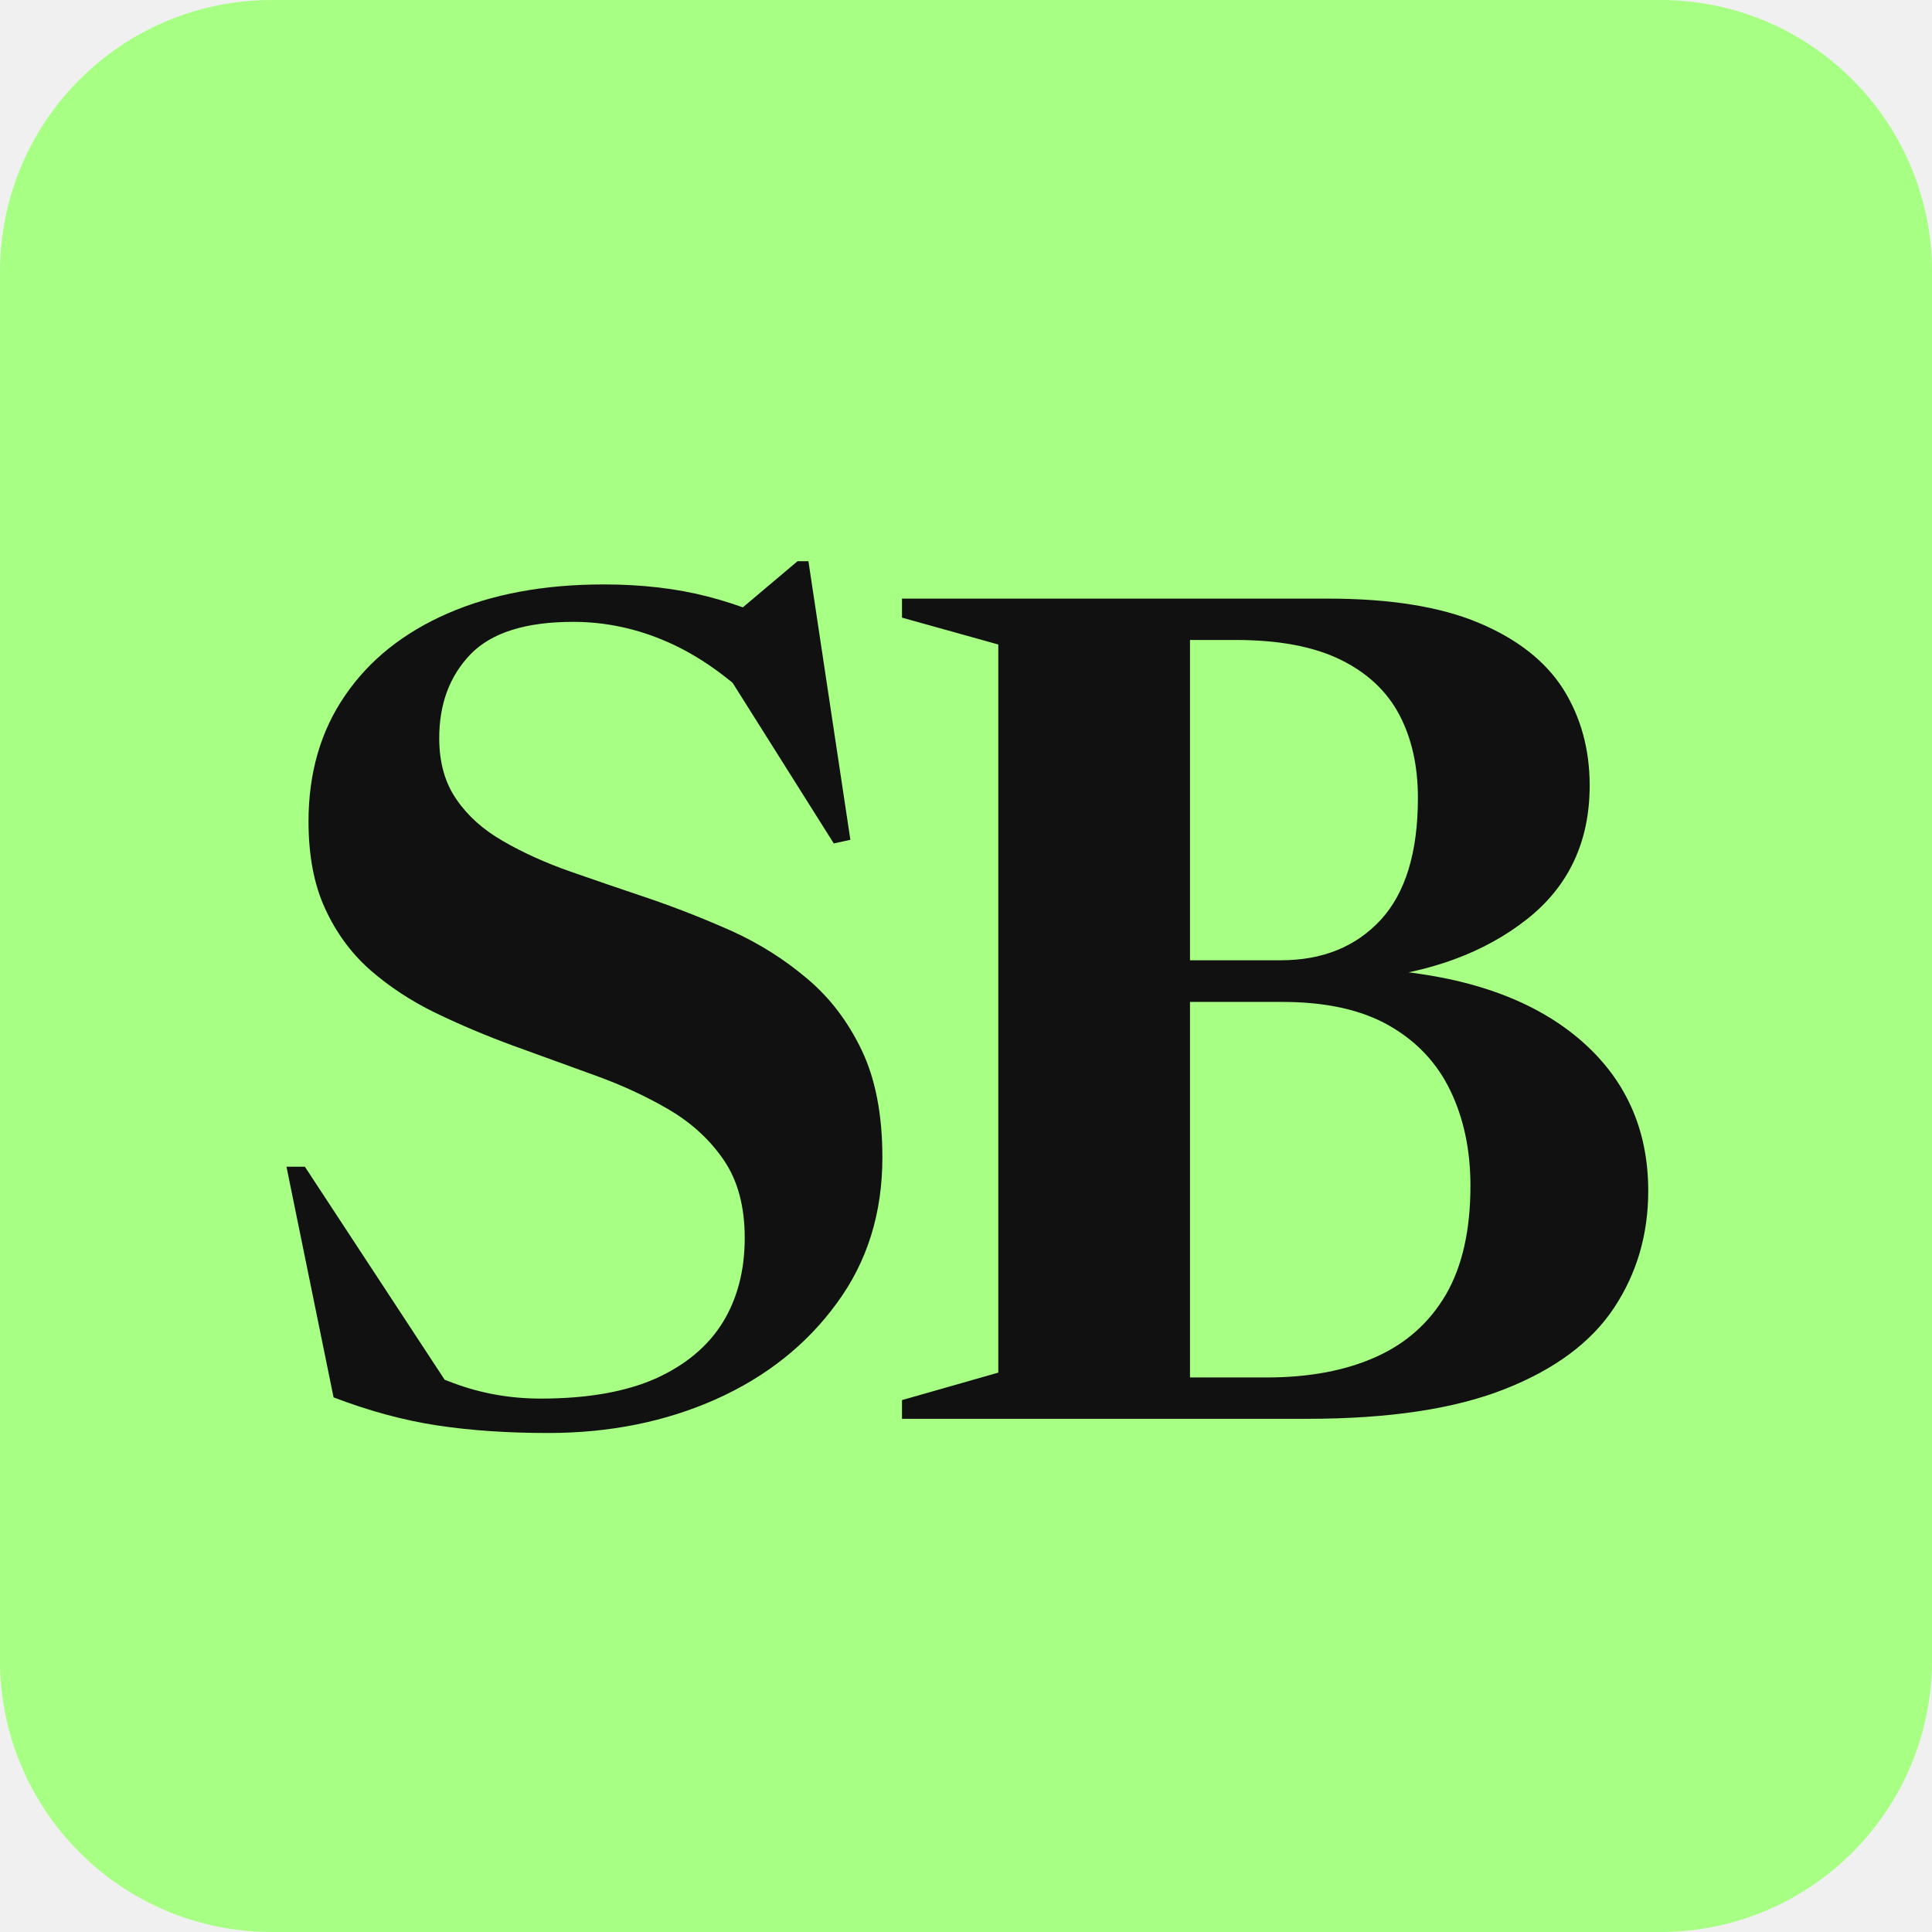
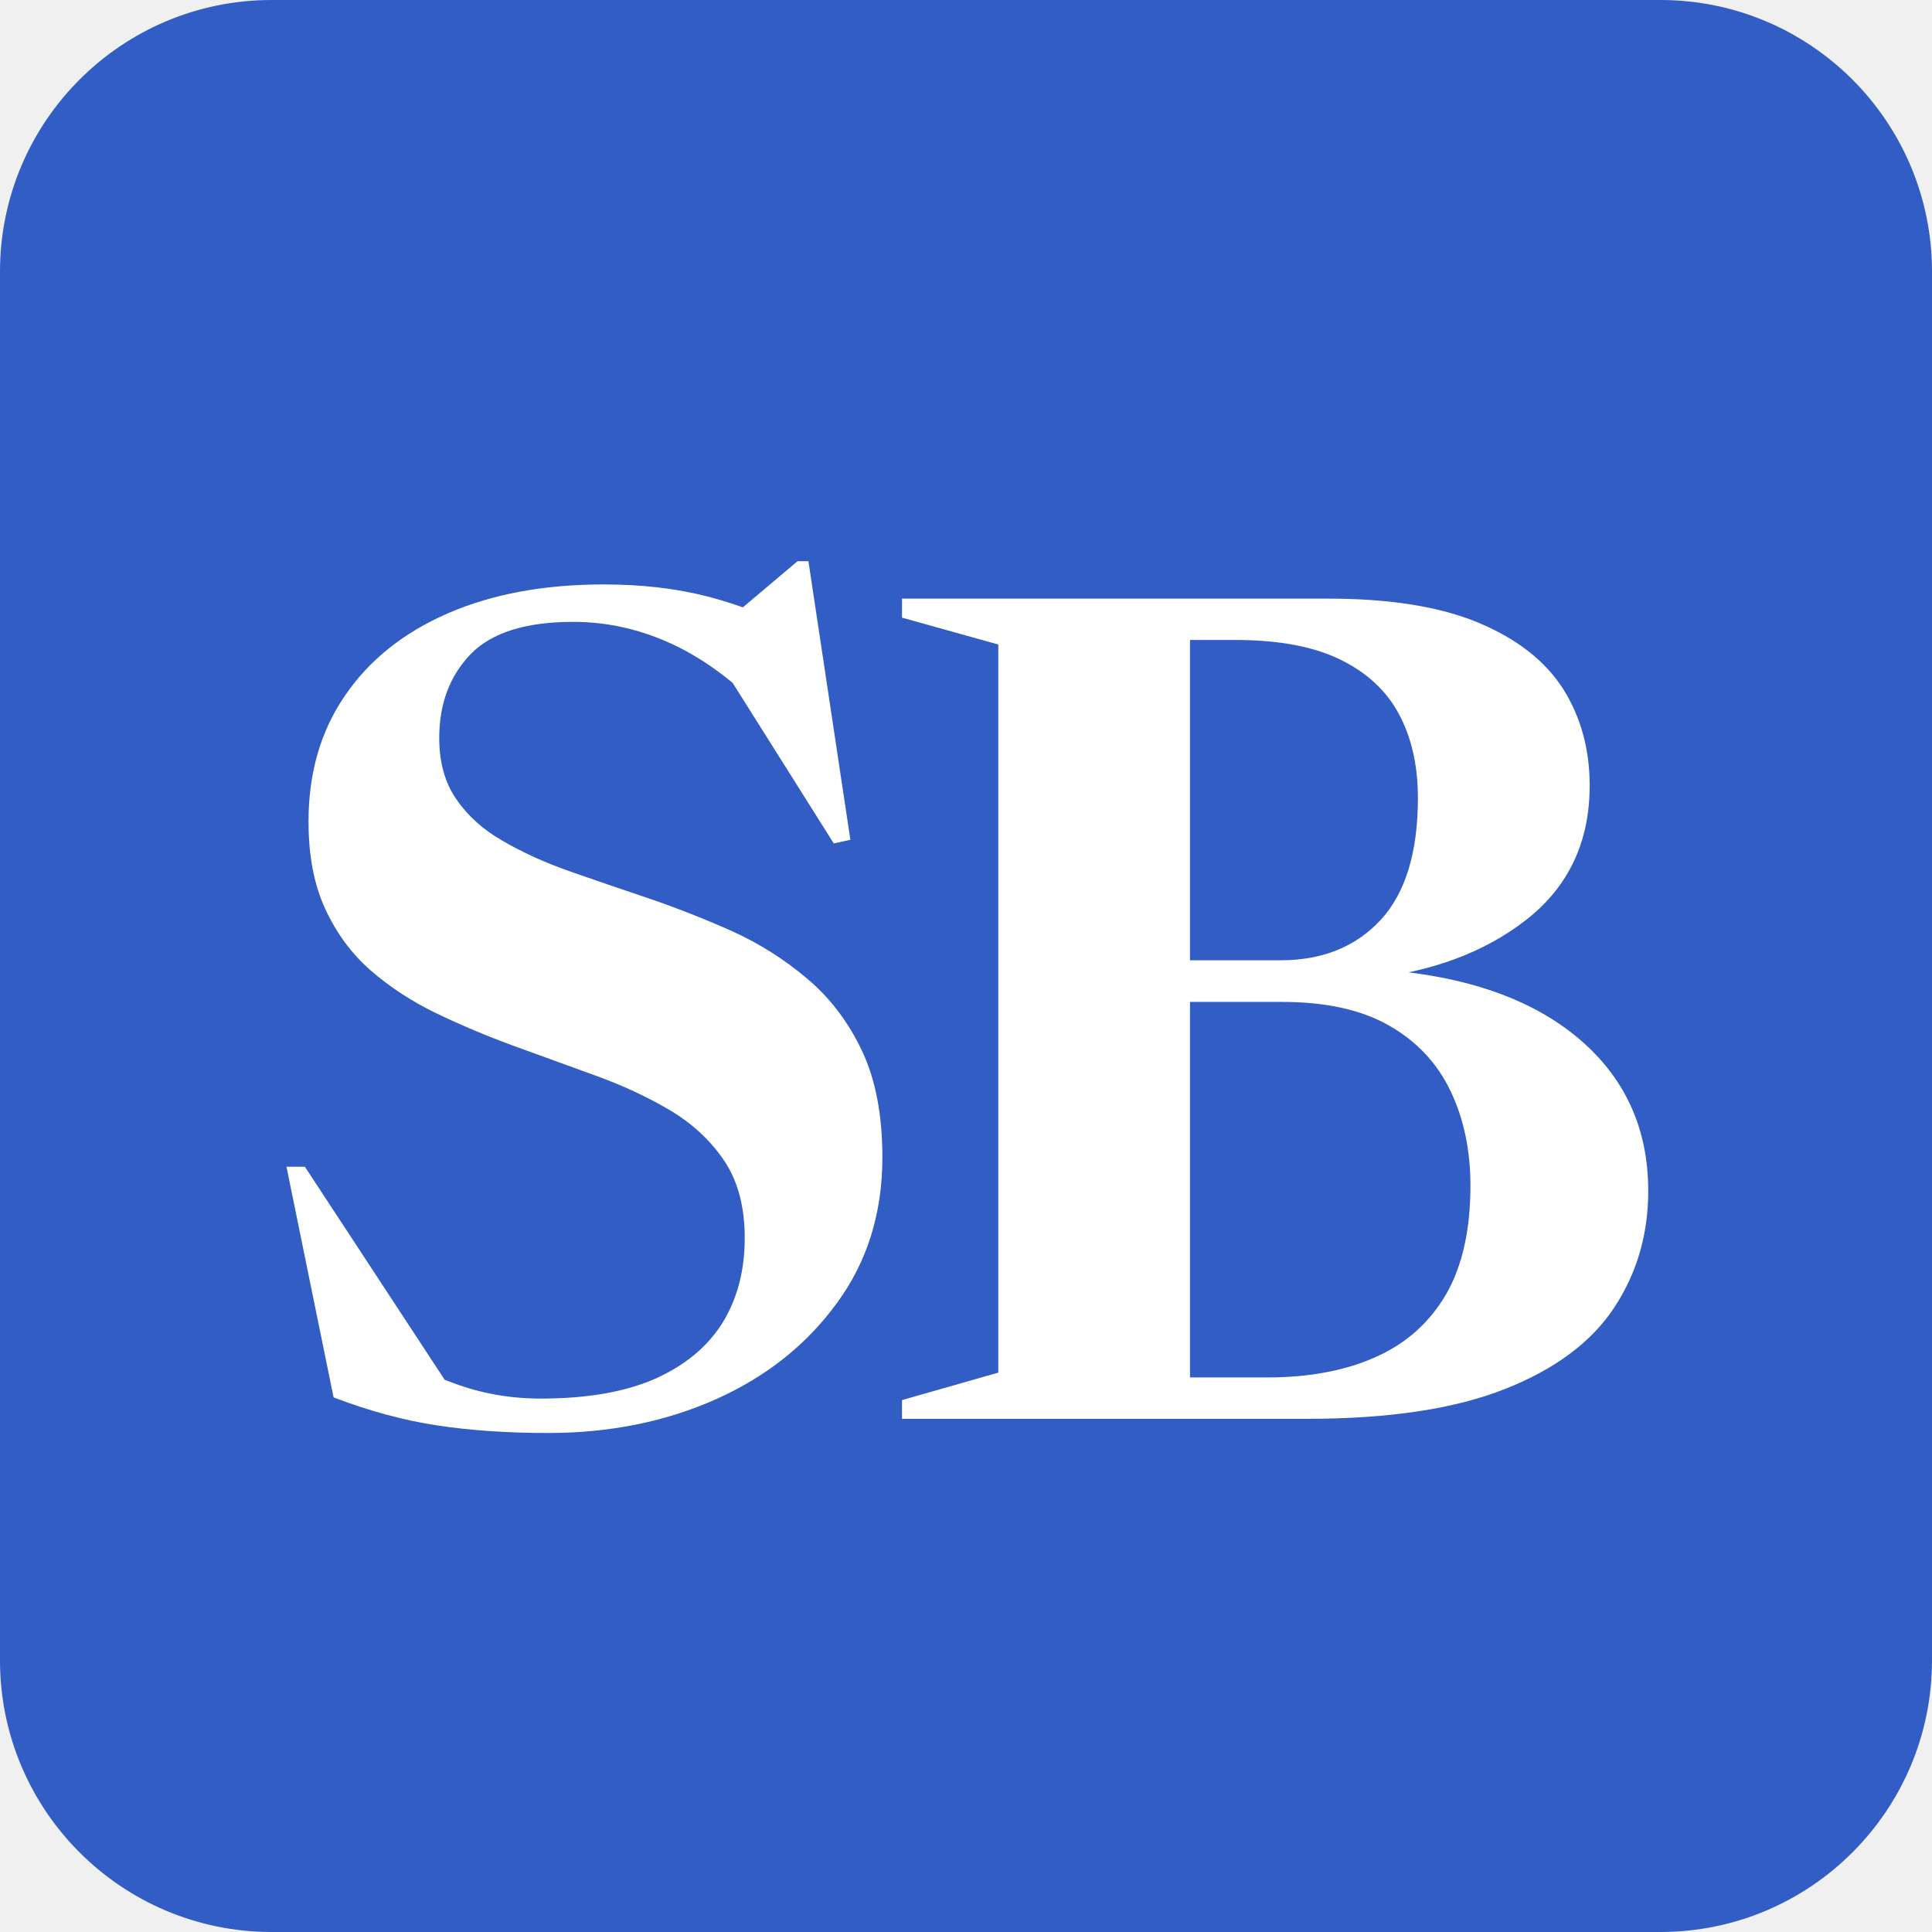
<svg xmlns="http://www.w3.org/2000/svg" viewBox="0 0 64 64">
-   <rect width="64" height="64" rx="9" fill="#a7ff83" />
-   <path fill="#111111" d="M26.66 21.02 24.05 20.59 26.42 18.59H26.78L28.17 27.82L27.62 27.94L23.57 21.51L25.12 23.39Q23.65 21.94 22.12 21.27Q20.60 20.60 18.99 20.60Q16.63 20.60 15.59 21.67Q14.55 22.75 14.55 24.45Q14.55 25.66 15.12 26.48Q15.68 27.30 16.66 27.86Q17.64 28.43 18.89 28.87Q20.15 29.31 21.52 29.77Q22.89 30.24 24.26 30.85Q25.62 31.47 26.74 32.42Q27.87 33.37 28.55 34.80Q29.23 36.23 29.23 38.34Q29.23 41.12 27.72 43.17Q26.22 45.23 23.72 46.35Q21.21 47.47 18.16 47.47Q16.14 47.47 14.49 47.22Q12.83 46.97 11.05 46.29L9.49 38.65H10.10L15.31 46.59L11.96 44.37Q13.66 45.32 15.03 45.82Q16.40 46.33 17.91 46.33Q20.21 46.33 21.71 45.67Q23.20 45.00 23.94 43.81Q24.67 42.62 24.67 41.01Q24.67 39.46 23.99 38.45Q23.31 37.44 22.18 36.77Q21.06 36.11 19.70 35.62Q18.35 35.13 17.00 34.64Q15.64 34.14 14.42 33.55Q13.21 32.96 12.26 32.13Q11.32 31.30 10.77 30.10Q10.22 28.91 10.22 27.21Q10.22 24.80 11.43 23.04Q12.63 21.28 14.83 20.32Q17.03 19.36 20.00 19.36Q21.89 19.36 23.44 19.76Q25.00 20.16 26.66 21.02Z M34.57 21.20 36.73 19.83H43.99Q47.07 19.83 48.98 20.63Q50.89 21.43 51.78 22.82Q52.66 24.22 52.66 26.02Q52.66 28.82 50.57 30.46Q48.48 32.10 45.24 32.43L45.77 32.12Q49.96 32.44 52.28 34.39Q54.60 36.34 54.60 39.45Q54.60 41.61 53.47 43.32Q52.34 45.03 49.86 46.01Q47.37 47.00 43.30 47.00H36.75L34.97 45.63H41.96Q44.07 45.63 45.58 44.95Q47.08 44.28 47.90 42.88Q48.71 41.48 48.71 39.28Q48.71 37.50 48.04 36.12Q47.38 34.75 46.01 33.97Q44.64 33.19 42.48 33.19H34.95L34.57 31.81H42.43Q44.50 31.81 45.74 30.47Q46.97 29.13 46.97 26.43Q46.97 24.84 46.35 23.67Q45.73 22.50 44.40 21.85Q43.07 21.20 40.93 21.20ZM29.88 47.00V46.38L33.07 45.47V21.35L29.88 20.46V19.83H39.42V47.00Z" />
+   <rect width="64" height="64" rx="9" fill="#315dc5" />
+   <path fill="#ffffff" d="M26.66 21.02 24.05 20.59 26.42 18.59H26.78L28.17 27.82L27.62 27.94L23.57 21.51L25.12 23.39Q23.65 21.94 22.12 21.27Q20.60 20.60 18.99 20.60Q16.63 20.60 15.59 21.67Q14.55 22.75 14.55 24.45Q14.55 25.66 15.12 26.48Q15.68 27.30 16.66 27.86Q17.64 28.43 18.89 28.87Q20.15 29.31 21.52 29.77Q22.89 30.24 24.26 30.85Q25.62 31.47 26.74 32.42Q27.87 33.37 28.55 34.80Q29.23 36.23 29.23 38.34Q29.23 41.12 27.72 43.17Q26.22 45.23 23.72 46.35Q21.21 47.47 18.16 47.47Q16.14 47.47 14.49 47.22Q12.83 46.97 11.05 46.29L9.49 38.65H10.10L15.31 46.59L11.96 44.37Q13.66 45.32 15.03 45.82Q16.40 46.33 17.91 46.33Q20.21 46.33 21.71 45.67Q23.20 45.00 23.94 43.81Q24.67 42.62 24.67 41.01Q24.67 39.46 23.99 38.45Q23.31 37.44 22.18 36.77Q21.06 36.11 19.70 35.62Q18.35 35.13 17.00 34.64Q15.64 34.14 14.42 33.55Q13.21 32.96 12.26 32.13Q11.32 31.30 10.77 30.10Q10.22 28.91 10.22 27.21Q10.22 24.80 11.43 23.04Q12.63 21.28 14.83 20.32Q17.03 19.36 20.00 19.36Q21.89 19.36 23.44 19.76Q25.00 20.16 26.66 21.02Z M34.57 21.20 36.73 19.83H43.99Q47.07 19.83 48.98 20.63Q50.89 21.43 51.78 22.82Q52.66 24.22 52.66 26.02Q52.66 28.82 50.57 30.46Q48.48 32.10 45.24 32.43L45.77 32.12Q49.96 32.44 52.28 34.39Q54.60 36.34 54.60 39.45Q54.60 41.61 53.47 43.32Q52.34 45.03 49.86 46.01Q47.37 47.00 43.30 47.00H36.75L34.97 45.63H41.96Q44.07 45.63 45.58 44.95Q47.08 44.28 47.90 42.88Q48.71 41.48 48.71 39.28Q48.71 37.50 48.04 36.12Q47.38 34.75 46.01 33.97Q44.64 33.19 42.48 33.19H34.95L34.57 31.81H42.43Q44.50 31.81 45.74 30.47Q46.97 29.13 46.97 26.43Q46.97 24.84 46.35 23.67Q45.73 22.50 44.40 21.85Q43.07 21.20 40.93 21.20ZM29.88 47.00V46.38L33.07 45.47V21.35L29.88 20.46V19.83H39.42V47.00Z" />
</svg>
